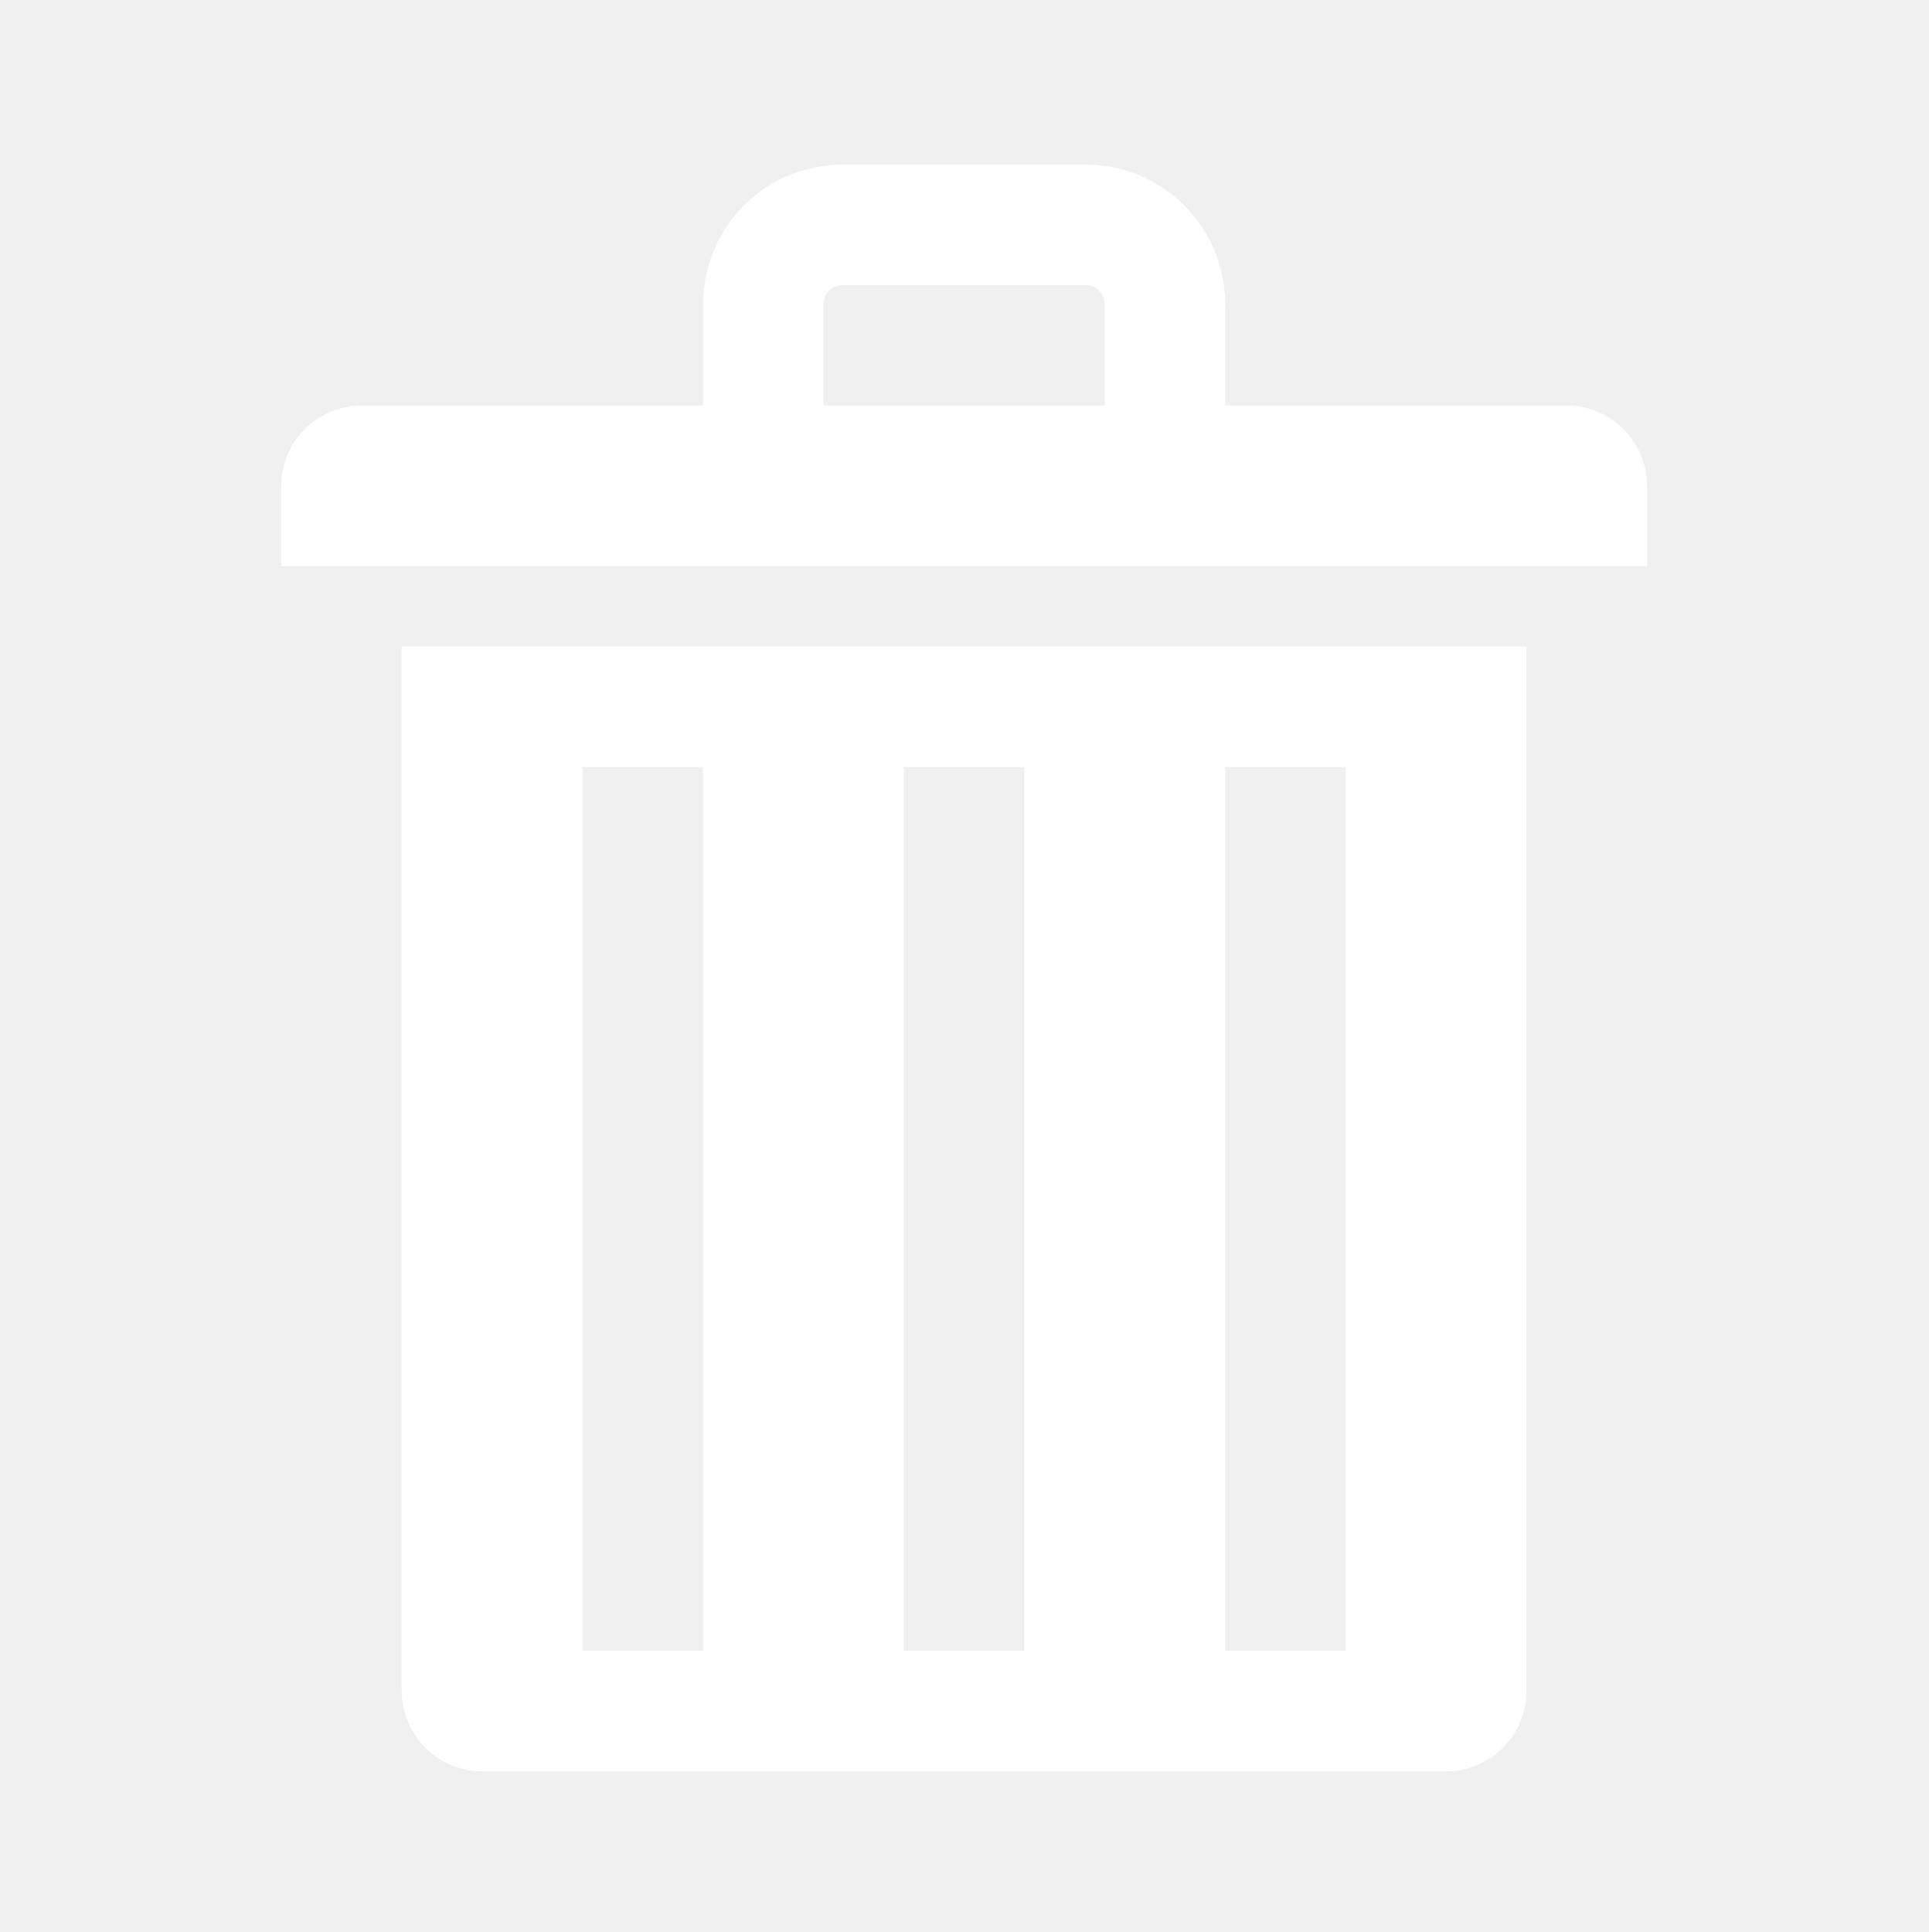
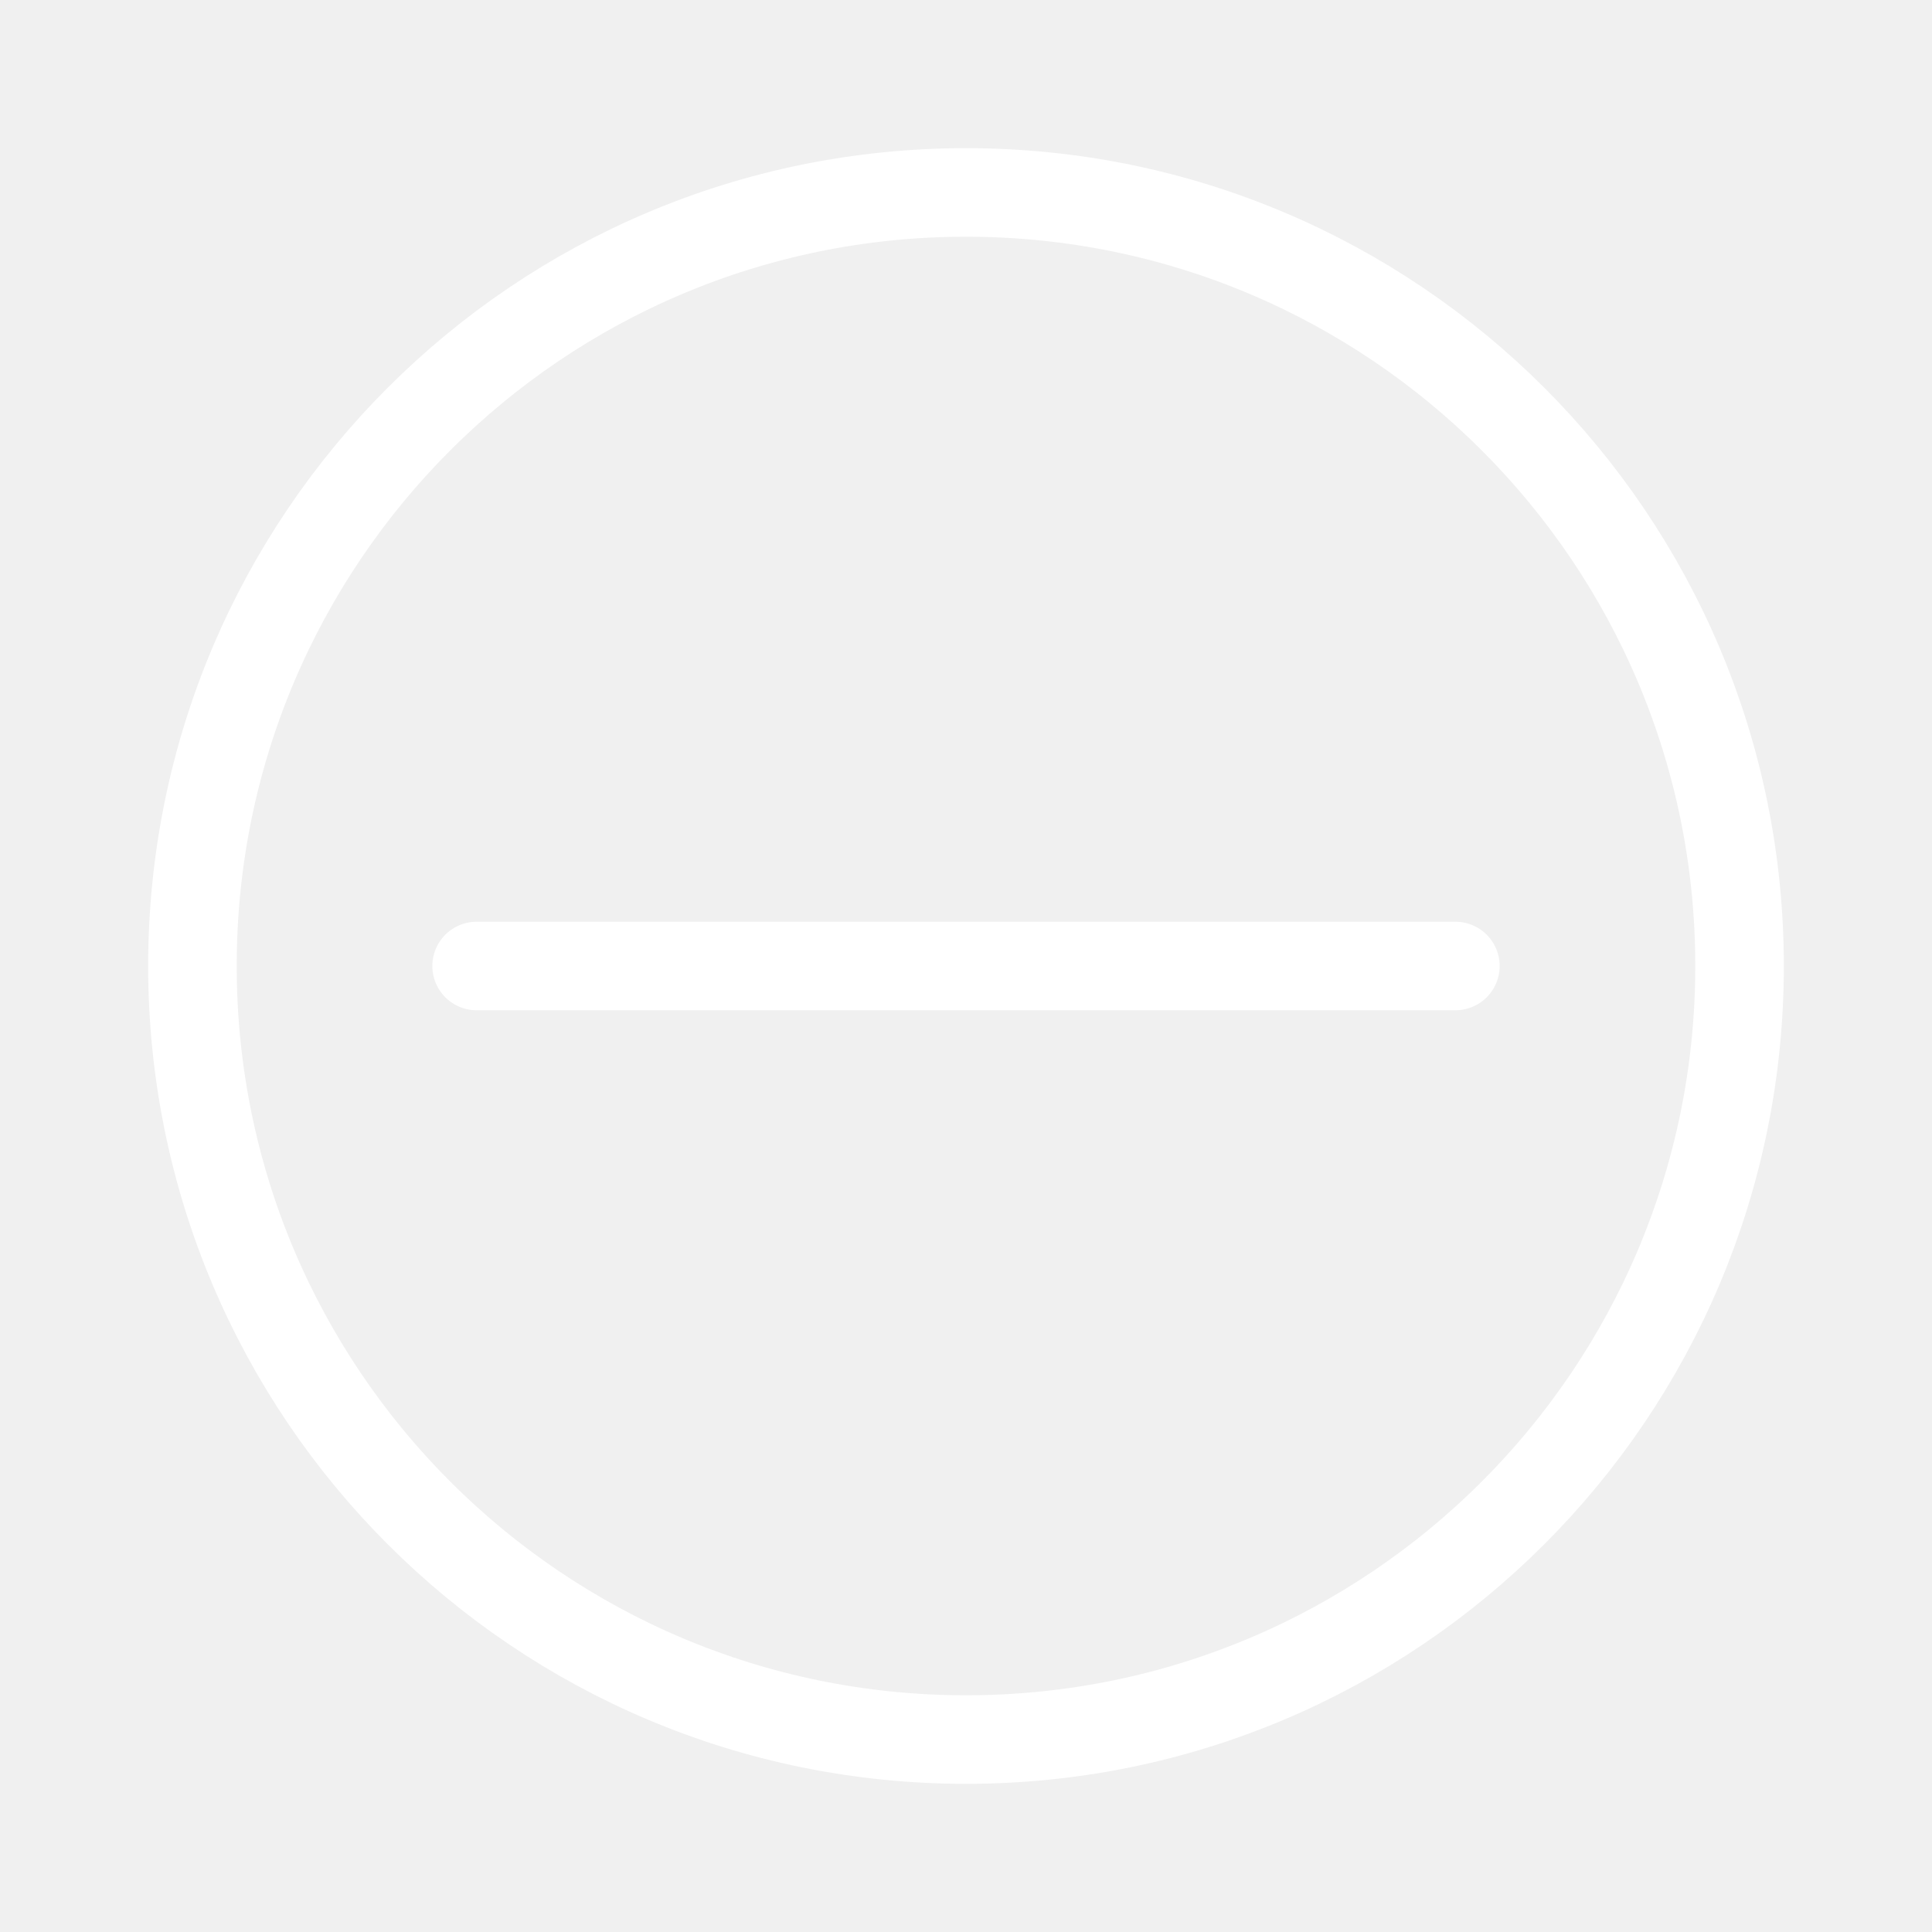
- <svg xmlns="http://www.w3.org/2000/svg" width="500" height="501" xml:space="preserve" overflow="hidden">
-   <g transform="translate(-660 -109)">
-     <g>
-       <g>
-         <g>
-           <g>
-             <path d="M1066.25 214.167 977.708 214.167 977.708 188.125C977.708 167.812 961.562 151.667 941.25 151.667L878.75 151.667C858.438 151.667 842.292 167.812 842.292 188.125L842.292 214.167 753.75 214.167C742.292 214.167 732.917 223.542 732.917 235L732.917 255.833 1087.08 255.833 1087.08 235C1087.08 223.542 1077.71 214.167 1066.25 214.167ZM873.542 188.125C873.542 185 875.625 182.917 878.75 182.917L941.25 182.917C944.375 182.917 946.458 185 946.458 188.125L946.458 214.167 873.542 214.167 873.542 188.125Z" fill="#FFFFFF" fill-rule="nonzero" fill-opacity="1" />
-             <path d="M764.167 547.5C764.167 558.958 773.542 568.333 785 568.333L1035 568.333C1046.46 568.333 1055.83 558.958 1055.83 547.5L1055.83 276.667 764.167 276.667 764.167 547.5ZM977.708 307.917 1008.96 307.917 1008.96 537.083 977.708 537.083 977.708 307.917ZM894.375 307.917 925.625 307.917 925.625 537.083 894.375 537.083 894.375 307.917ZM811.042 307.917 842.292 307.917 842.292 537.083 811.042 537.083 811.042 307.917Z" fill="#FFFFFF" fill-rule="nonzero" fill-opacity="1" />
-           </g>
-         </g>
+ <svg xmlns="http://www.w3.org/2000/svg" viewBox="-51.2 -51.2 614.40 614.40" fill="#ffffff" transform="rotate(0)">
+   <g id="SVGRepo_bgCarrier" stroke-width="0" />
+   <g id="SVGRepo_tracerCarrier" stroke-linecap="round" stroke-linejoin="round" />
+   <g id="SVGRepo_iconCarrier">
+     <defs>
+       <style>.cls-1{fill:none;stroke:#fff;stroke-linecap:round;stroke-linejoin:round;stroke-width:28.16;}</style>
+     </defs>
+     <g data-name="Layer 2" id="Layer_2">
+       <g data-name="E409, Remove, Media, media player, multimedia" id="E409_Remove_Media_media_player_multimedia">
+         <circle class="cls-1" cx="256" cy="256" r="246" />
+         <line class="cls-1" x1="411.63" x2="100.37" y1="256" y2="256" />
      </g>
    </g>
  </g>
</svg>
